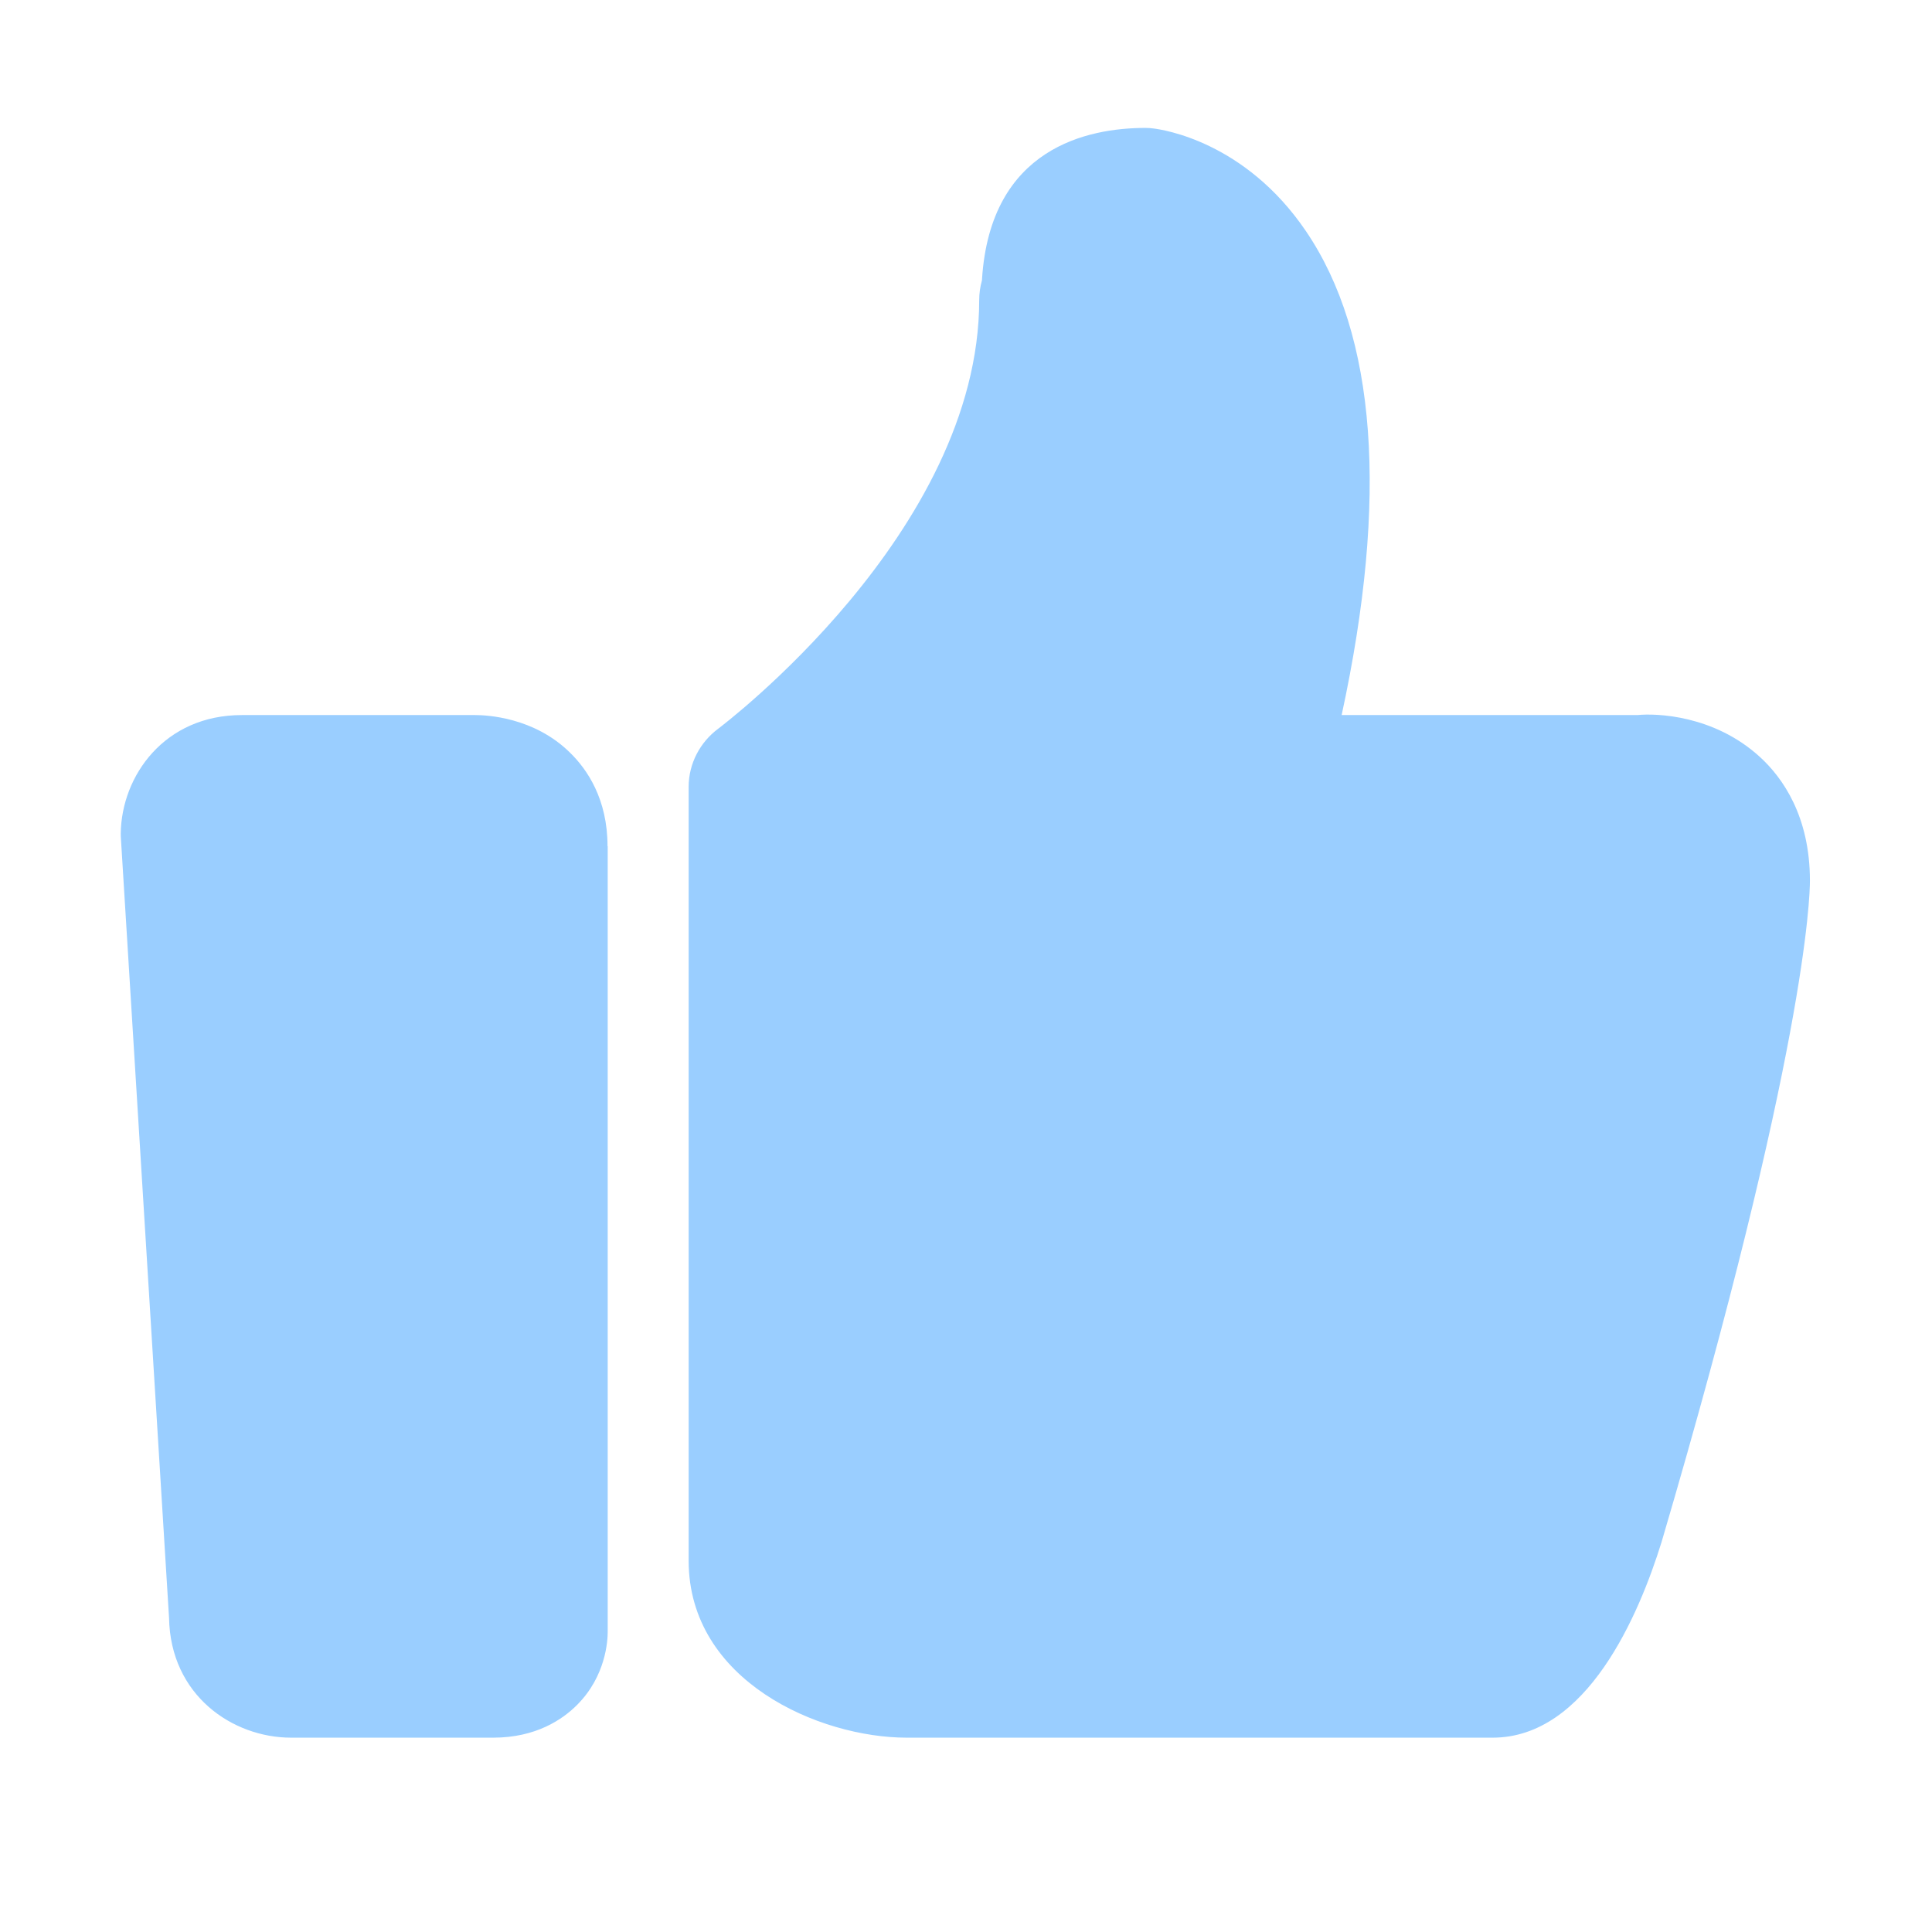
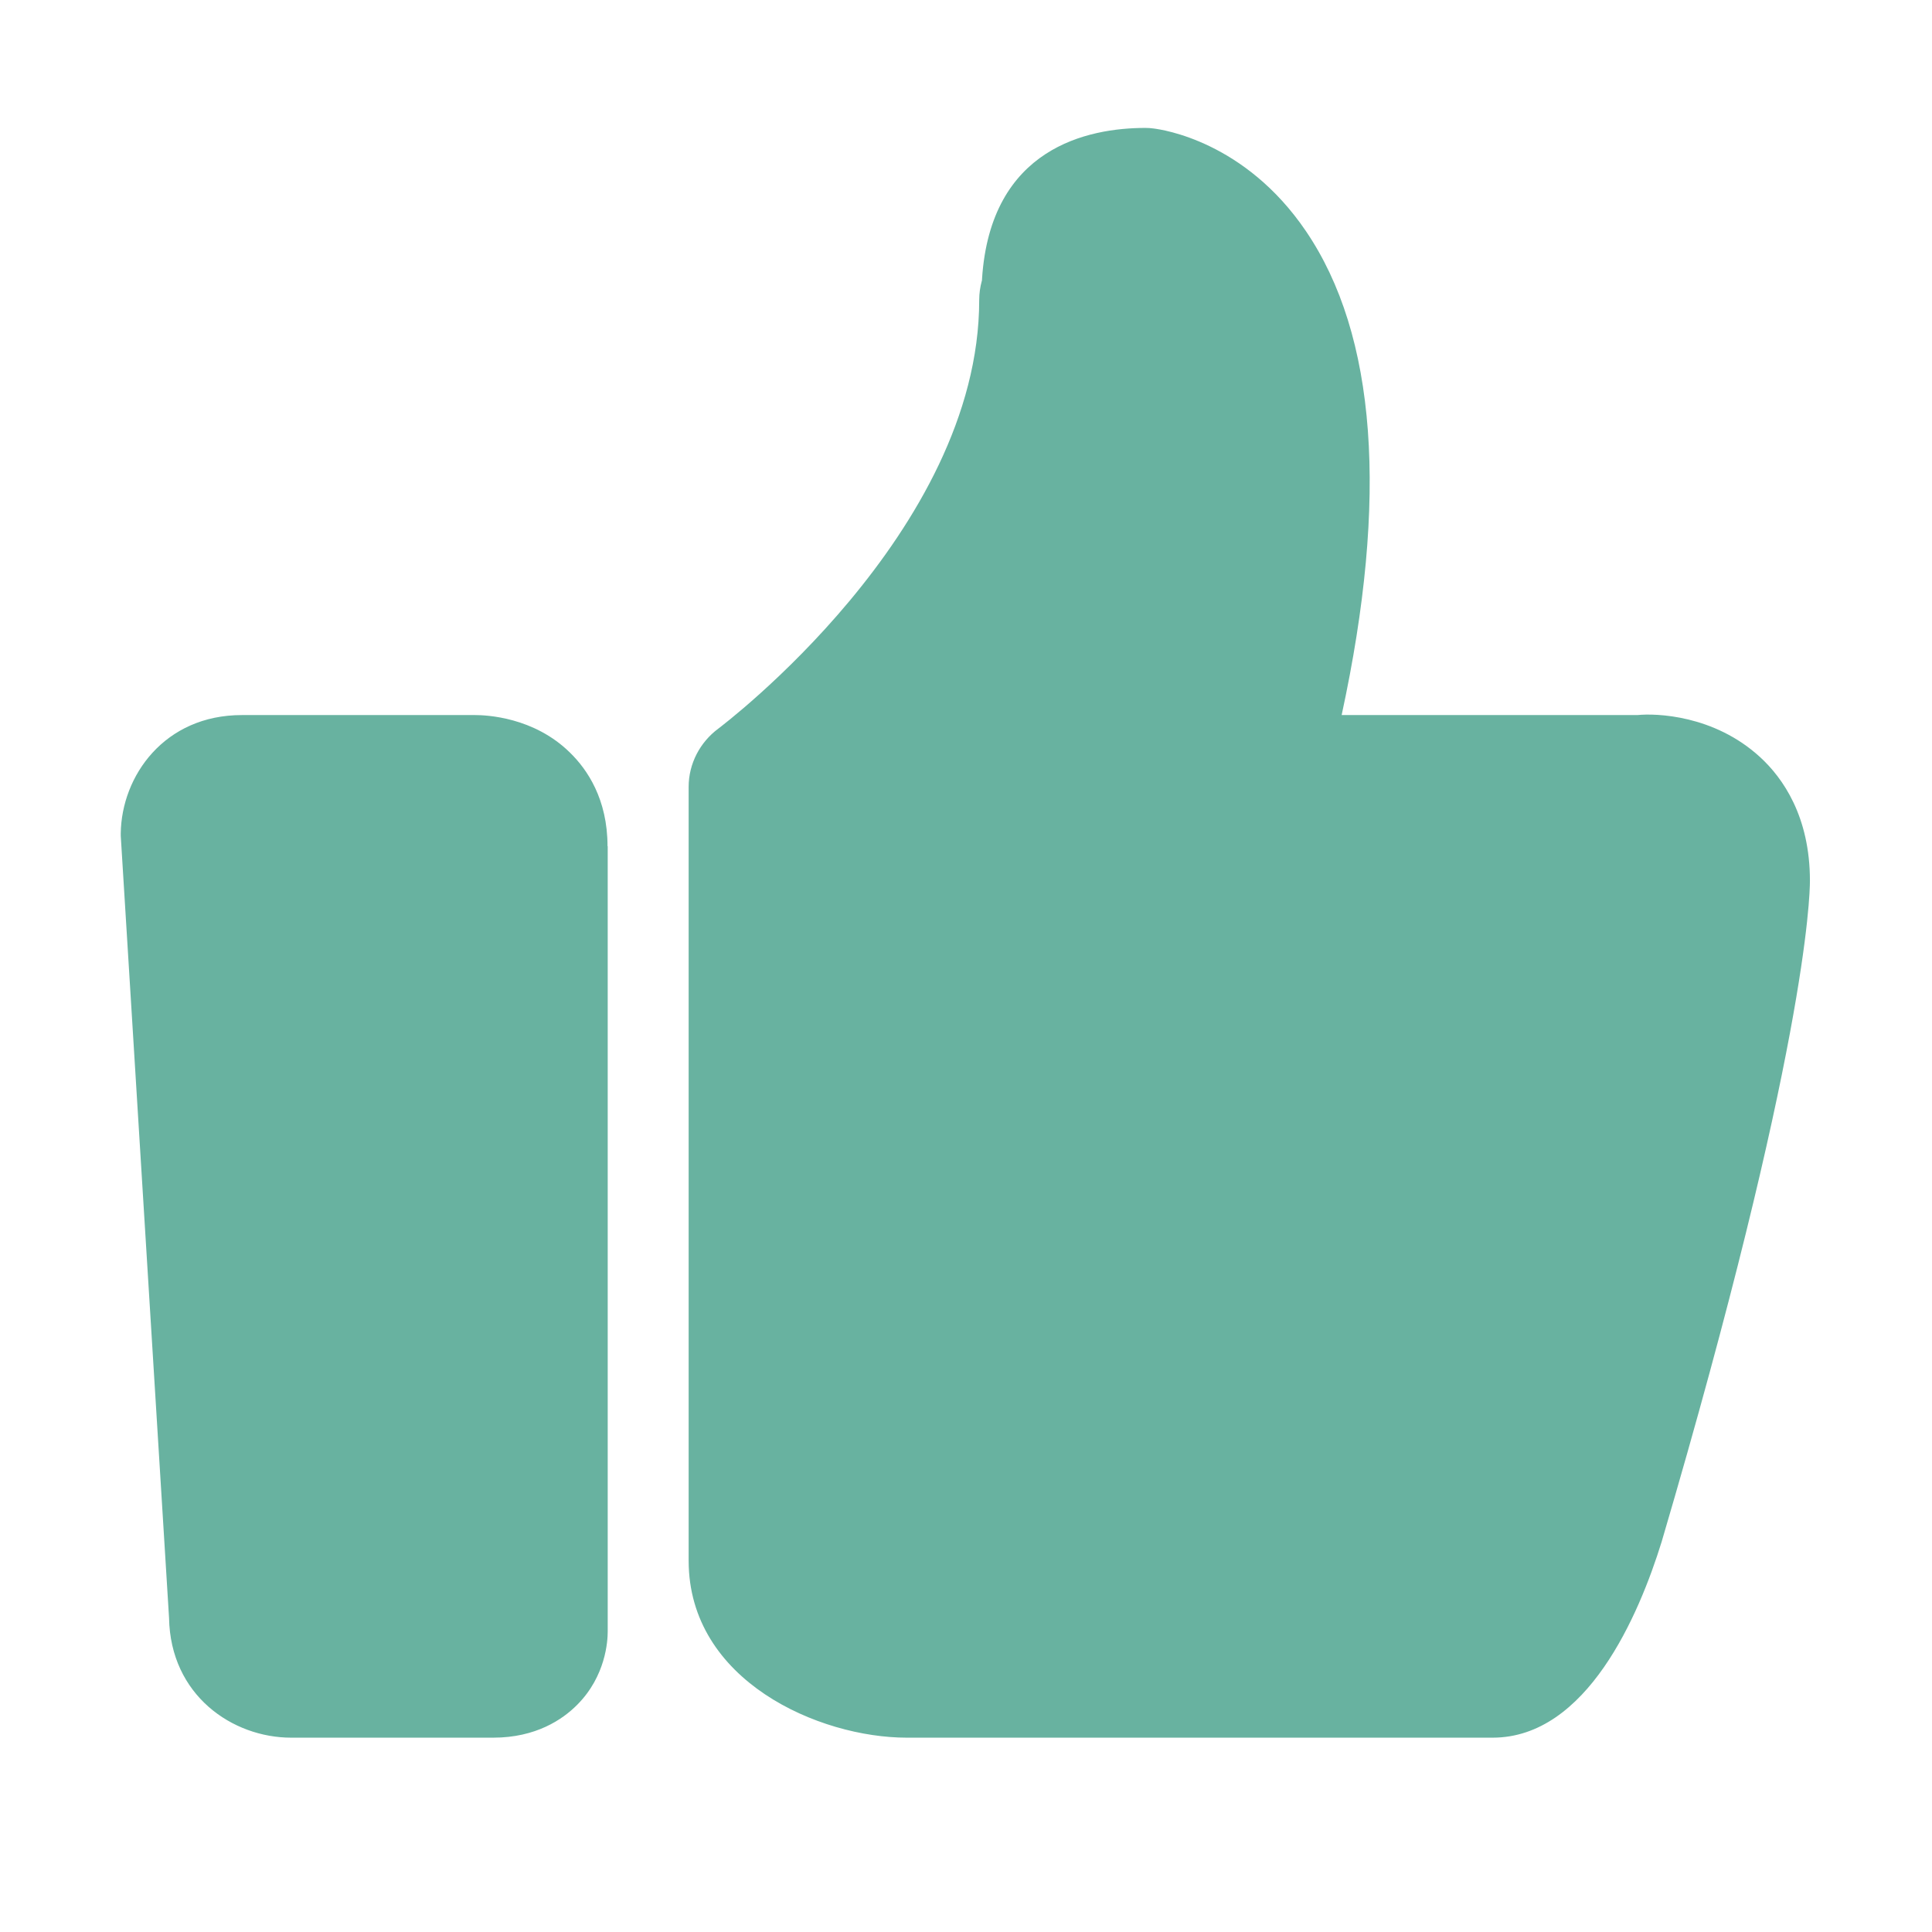
<svg xmlns="http://www.w3.org/2000/svg" t="1712134819953" class="icon" viewBox="0 0 1024 1024" version="1.1" p-id="2035" width="20" height="20">
-   <path d="M932.9 401.3c-24.4-22.4-55.2-23.3-65-22.3H711.1c24.9-115 18.5-201.5-19-256.6-32.3-47.5-75.9-53.7-80.7-54.3-1.4-0.2-2.8-0.3-4.3-0.3-30.4 0-82.1 10.4-86.6 80 0 0.4 0 0.7-0.1 1-0.9 3.3-1.4 6.7-1.4 10.2 0 123.2-137 226.2-138.3 227.2-9.7 7.2-15.7 18.6-15.7 30.8v410.2c0 63.7 69.2 93.8 115.6 93.8h310.5c50 0 77.6-65.1 89.6-103.8 0.1-0.2 0.1-0.5 0.2-0.7 76.2-259 78.4-341.2 78.4-349.7 0-34.1-14.4-54.5-26.4-65.5zM322 448.5c0-25-10.8-40.7-19.8-49.5-19.2-19-44.5-20-50.4-20H128.2c-41.1 0-63.8 32.3-64.2 62.7 0 1 0 1.9 0.1 2.9l25.5 412.9c0.7 41.1 33.7 63.5 64.7 63.5h107.1c22.6 0 36.8-9.6 44.6-17.5 15.1-15.2 16.1-33.8 16.1-38.7V448.5z" fill="#9aceff" p-id="2036" />
+   <path d="M932.9 401.3c-24.4-22.4-55.2-23.3-65-22.3H711.1c24.9-115 18.5-201.5-19-256.6-32.3-47.5-75.9-53.7-80.7-54.3-1.4-0.2-2.8-0.3-4.3-0.3-30.4 0-82.1 10.4-86.6 80 0 0.4 0 0.7-0.1 1-0.9 3.3-1.4 6.7-1.4 10.2 0 123.2-137 226.2-138.3 227.2-9.7 7.2-15.7 18.6-15.7 30.8v410.2c0 63.7 69.2 93.8 115.6 93.8h310.5c50 0 77.6-65.1 89.6-103.8 0.1-0.2 0.1-0.5 0.2-0.7 76.2-259 78.4-341.2 78.4-349.7 0-34.1-14.4-54.5-26.4-65.5zM322 448.5c0-25-10.8-40.7-19.8-49.5-19.2-19-44.5-20-50.4-20H128.2c-41.1 0-63.8 32.3-64.2 62.7 0 1 0 1.9 0.1 2.9l25.5 412.9c0.7 41.1 33.7 63.5 64.7 63.5h107.1c22.6 0 36.8-9.6 44.6-17.5 15.1-15.2 16.1-33.8 16.1-38.7V448.5z" fill="#68B2A0" p-id="2036" />
</svg>
